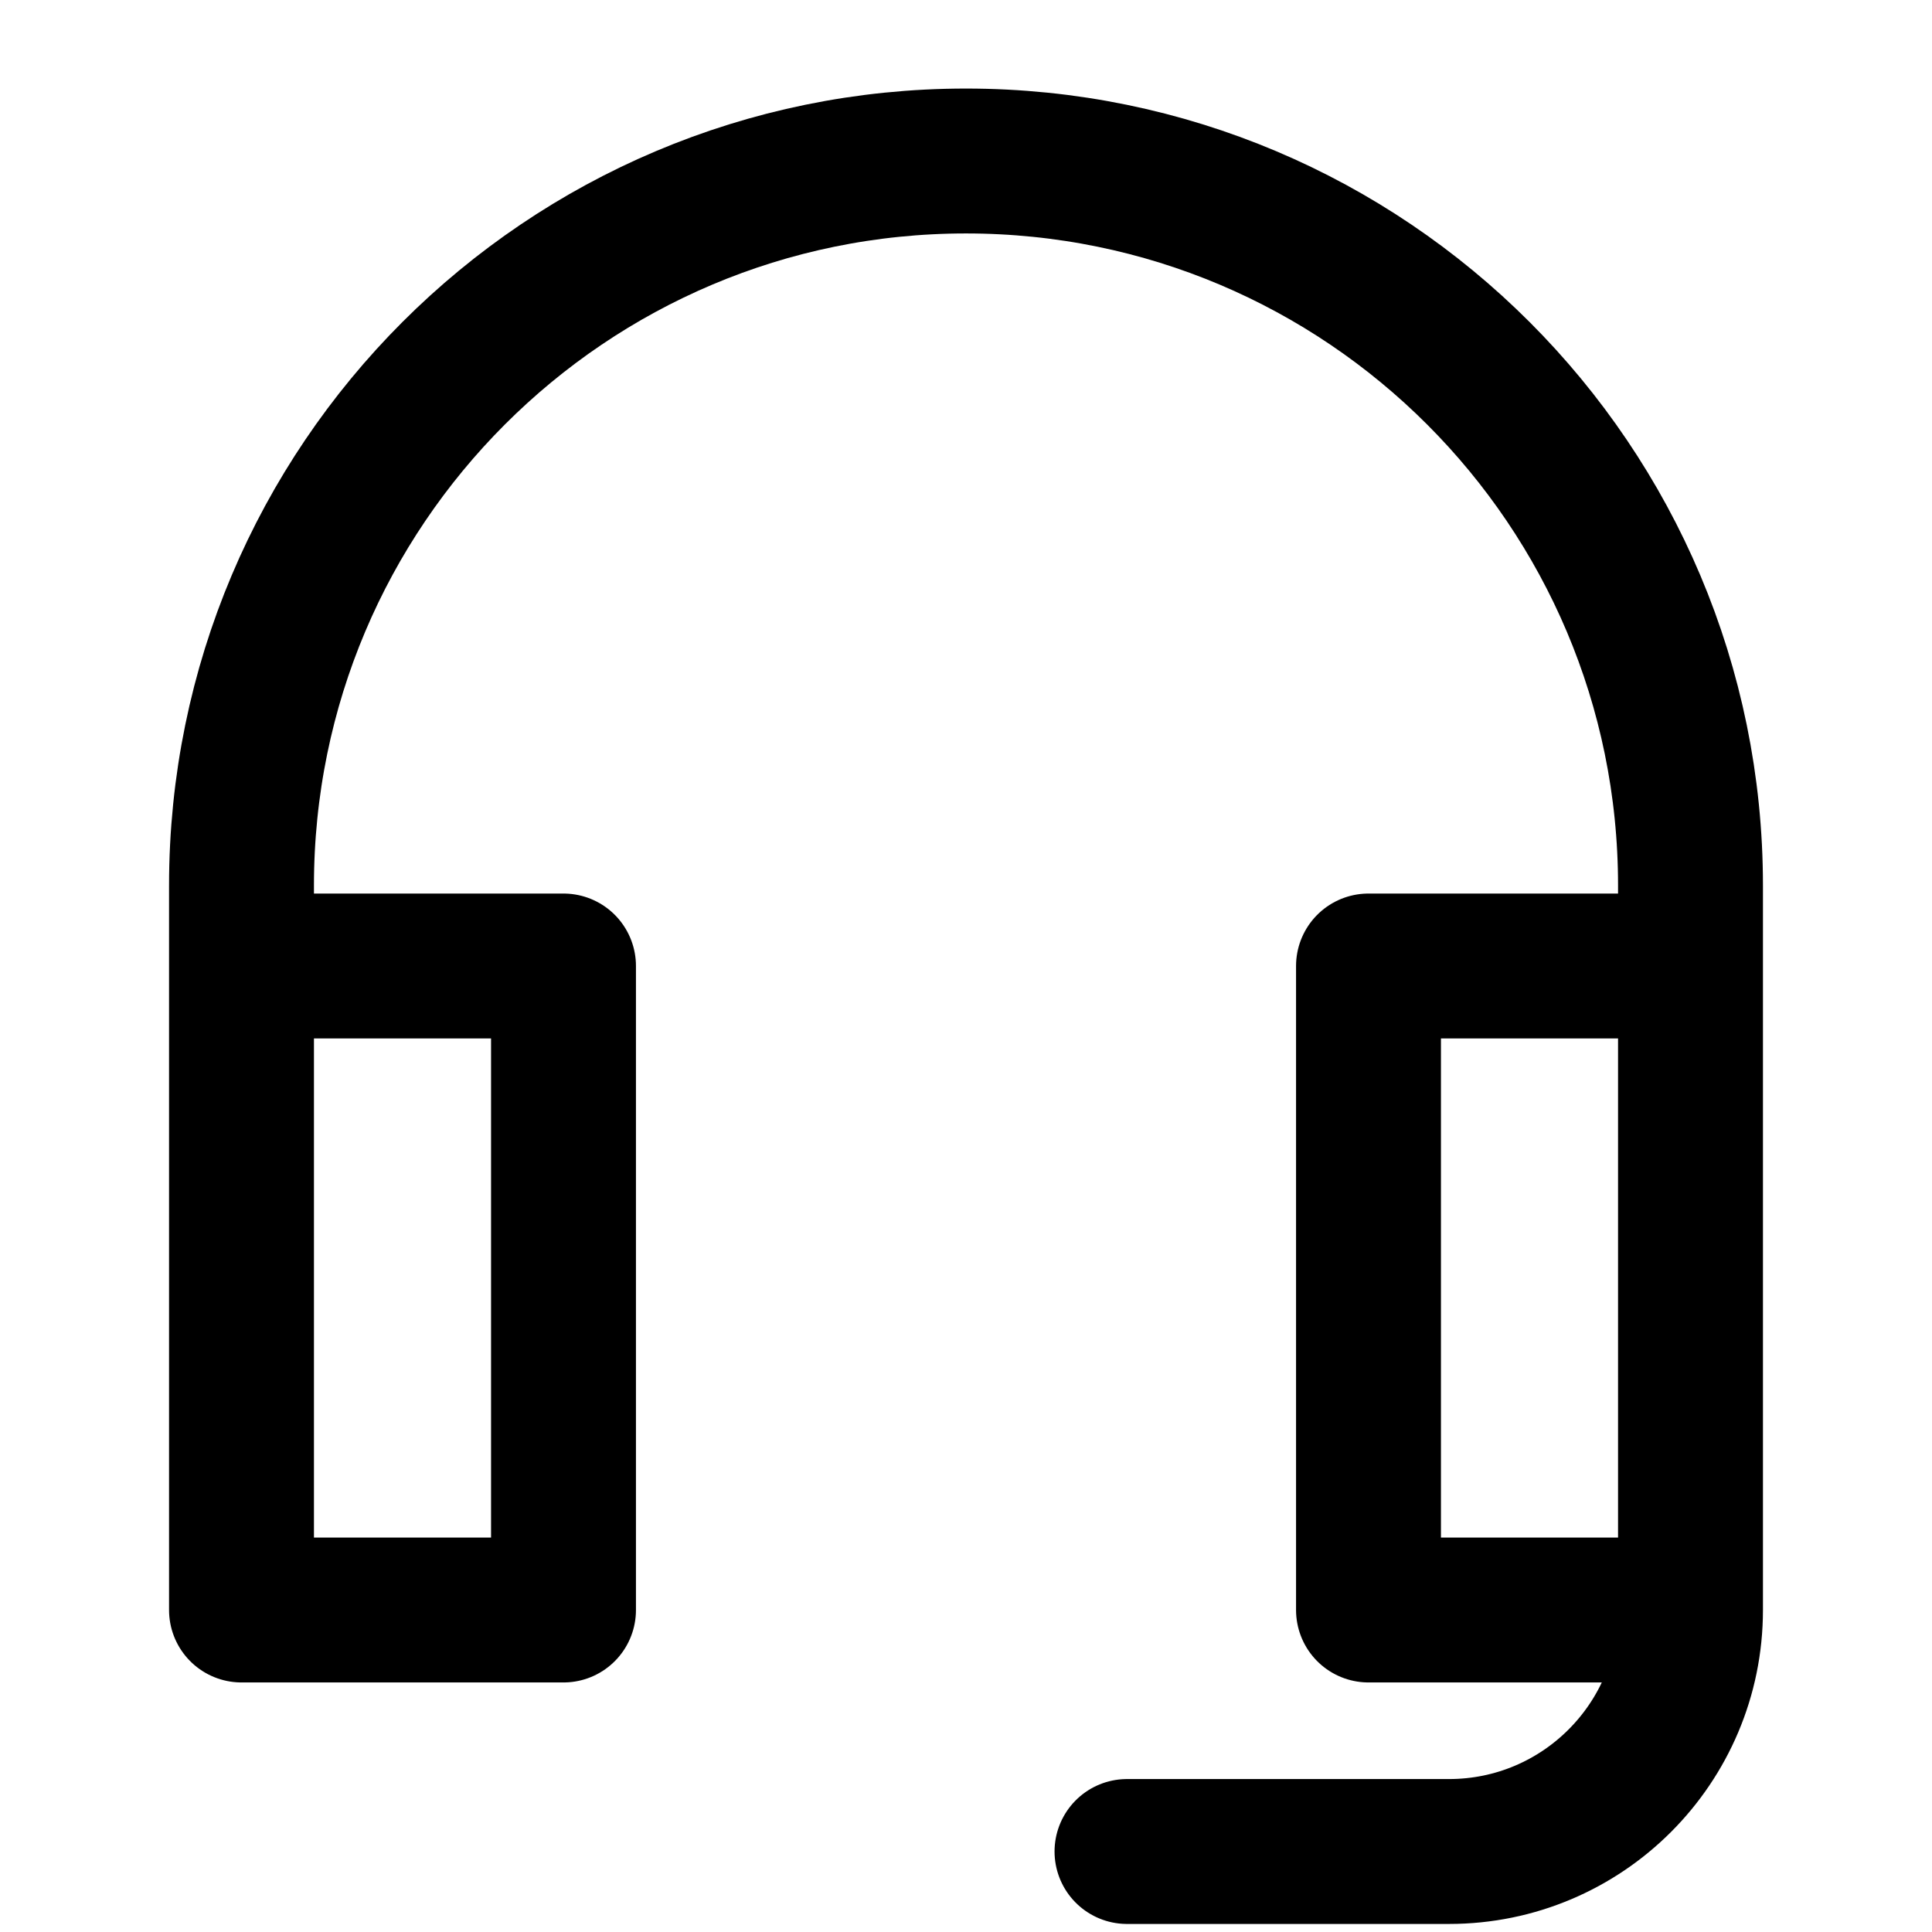
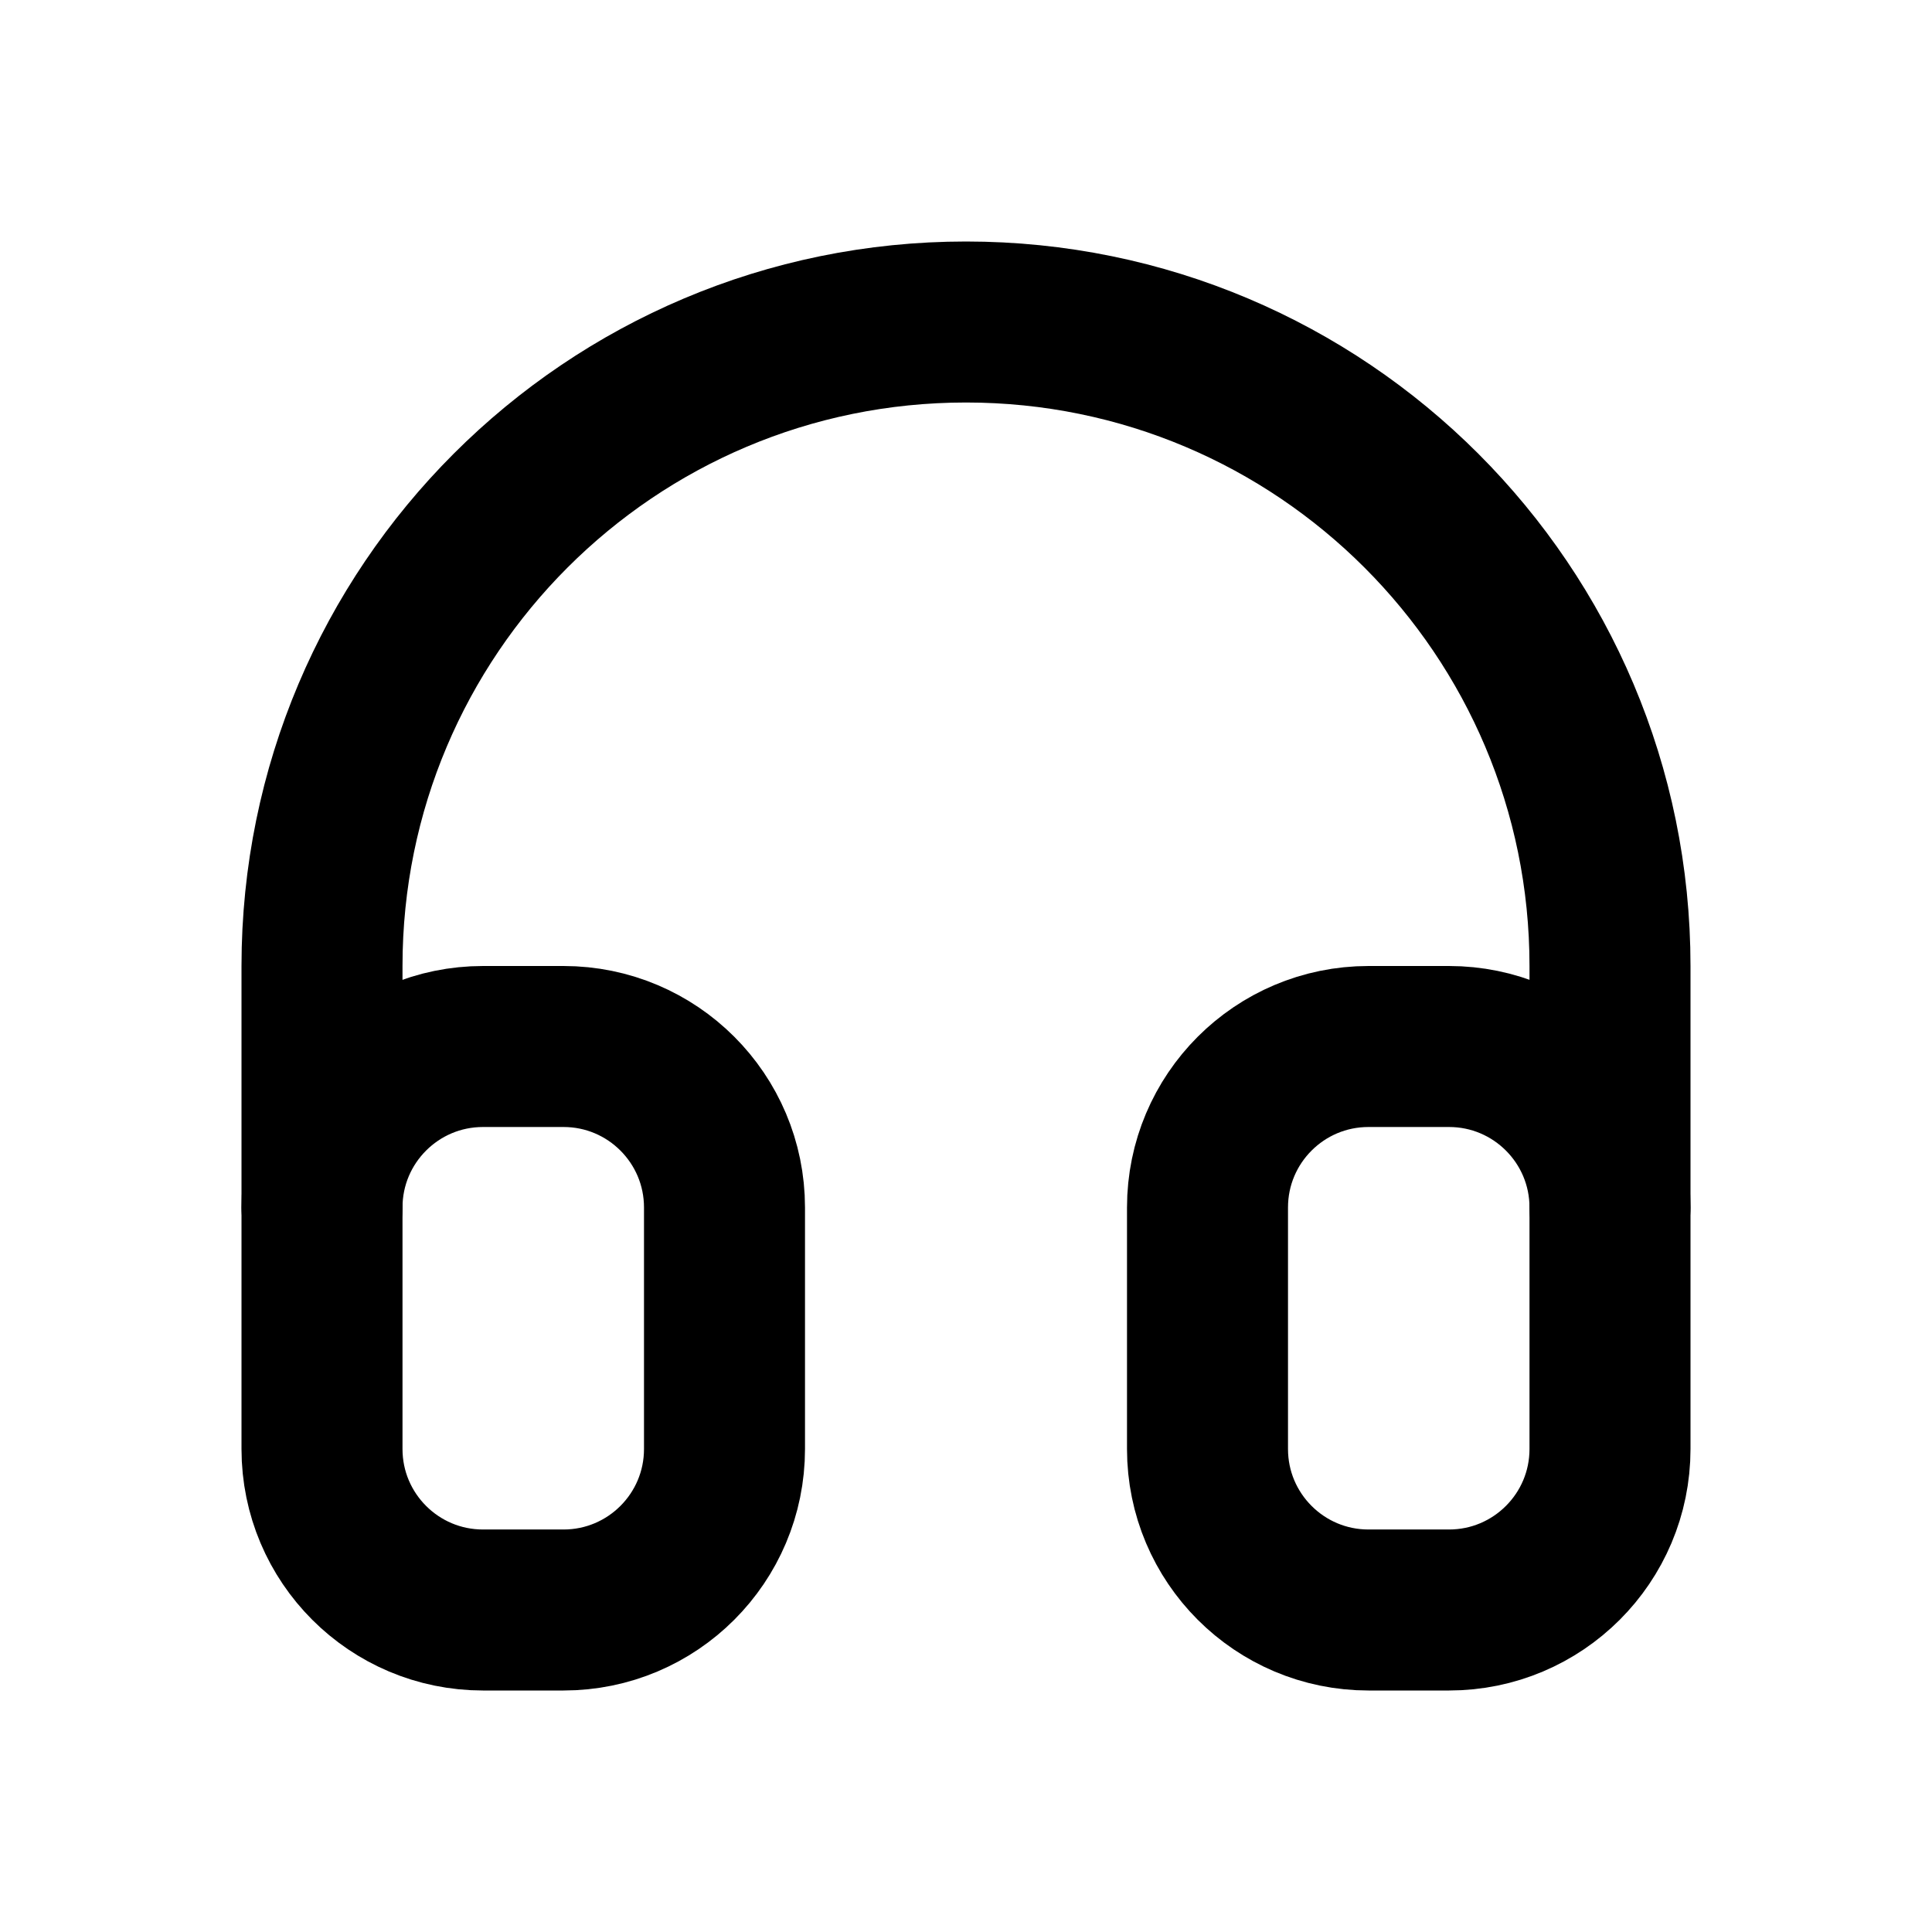
- <svg xmlns="http://www.w3.org/2000/svg" viewBox="0 0 24 24" fill="none" stroke="currentColor" stroke-width="1.8" stroke-linecap="round" stroke-linejoin="round">
-   <path d="M3 13v-2a9 9 0 0 1 18 0v2M3 12h4v8H3v-8Zm14 0h4v8h-4v-8Zm4 8a3 3 0 0 1-3 3h-4" />
+ <svg xmlns="http://www.w3.org/2000/svg" width="24" height="24" viewBox="0 0 24 24" fill="none" stroke="currentColor" stroke-width="2" stroke-linecap="round" stroke-linejoin="round" class="icon icon-tabler icons-tabler-outline icon-tabler-headphones">
+   <path stroke="none" d="M0 0h24v24H0z" fill="none" />
+   <path d="M4 13m0 2a2 2 0 0 1 2 -2h1a2 2 0 0 1 2 2v3a2 2 0 0 1 -2 2h-1a2 2 0 0 1 -2 -2z" />
+   <path d="M15 13m0 2a2 2 0 0 1 2 -2h1a2 2 0 0 1 2 2v3a2 2 0 0 1 -2 2h-1a2 2 0 0 1 -2 -2z" />
+   <path d="M4 15v-3a8 8 0 0 1 16 0v3" />
</svg>
